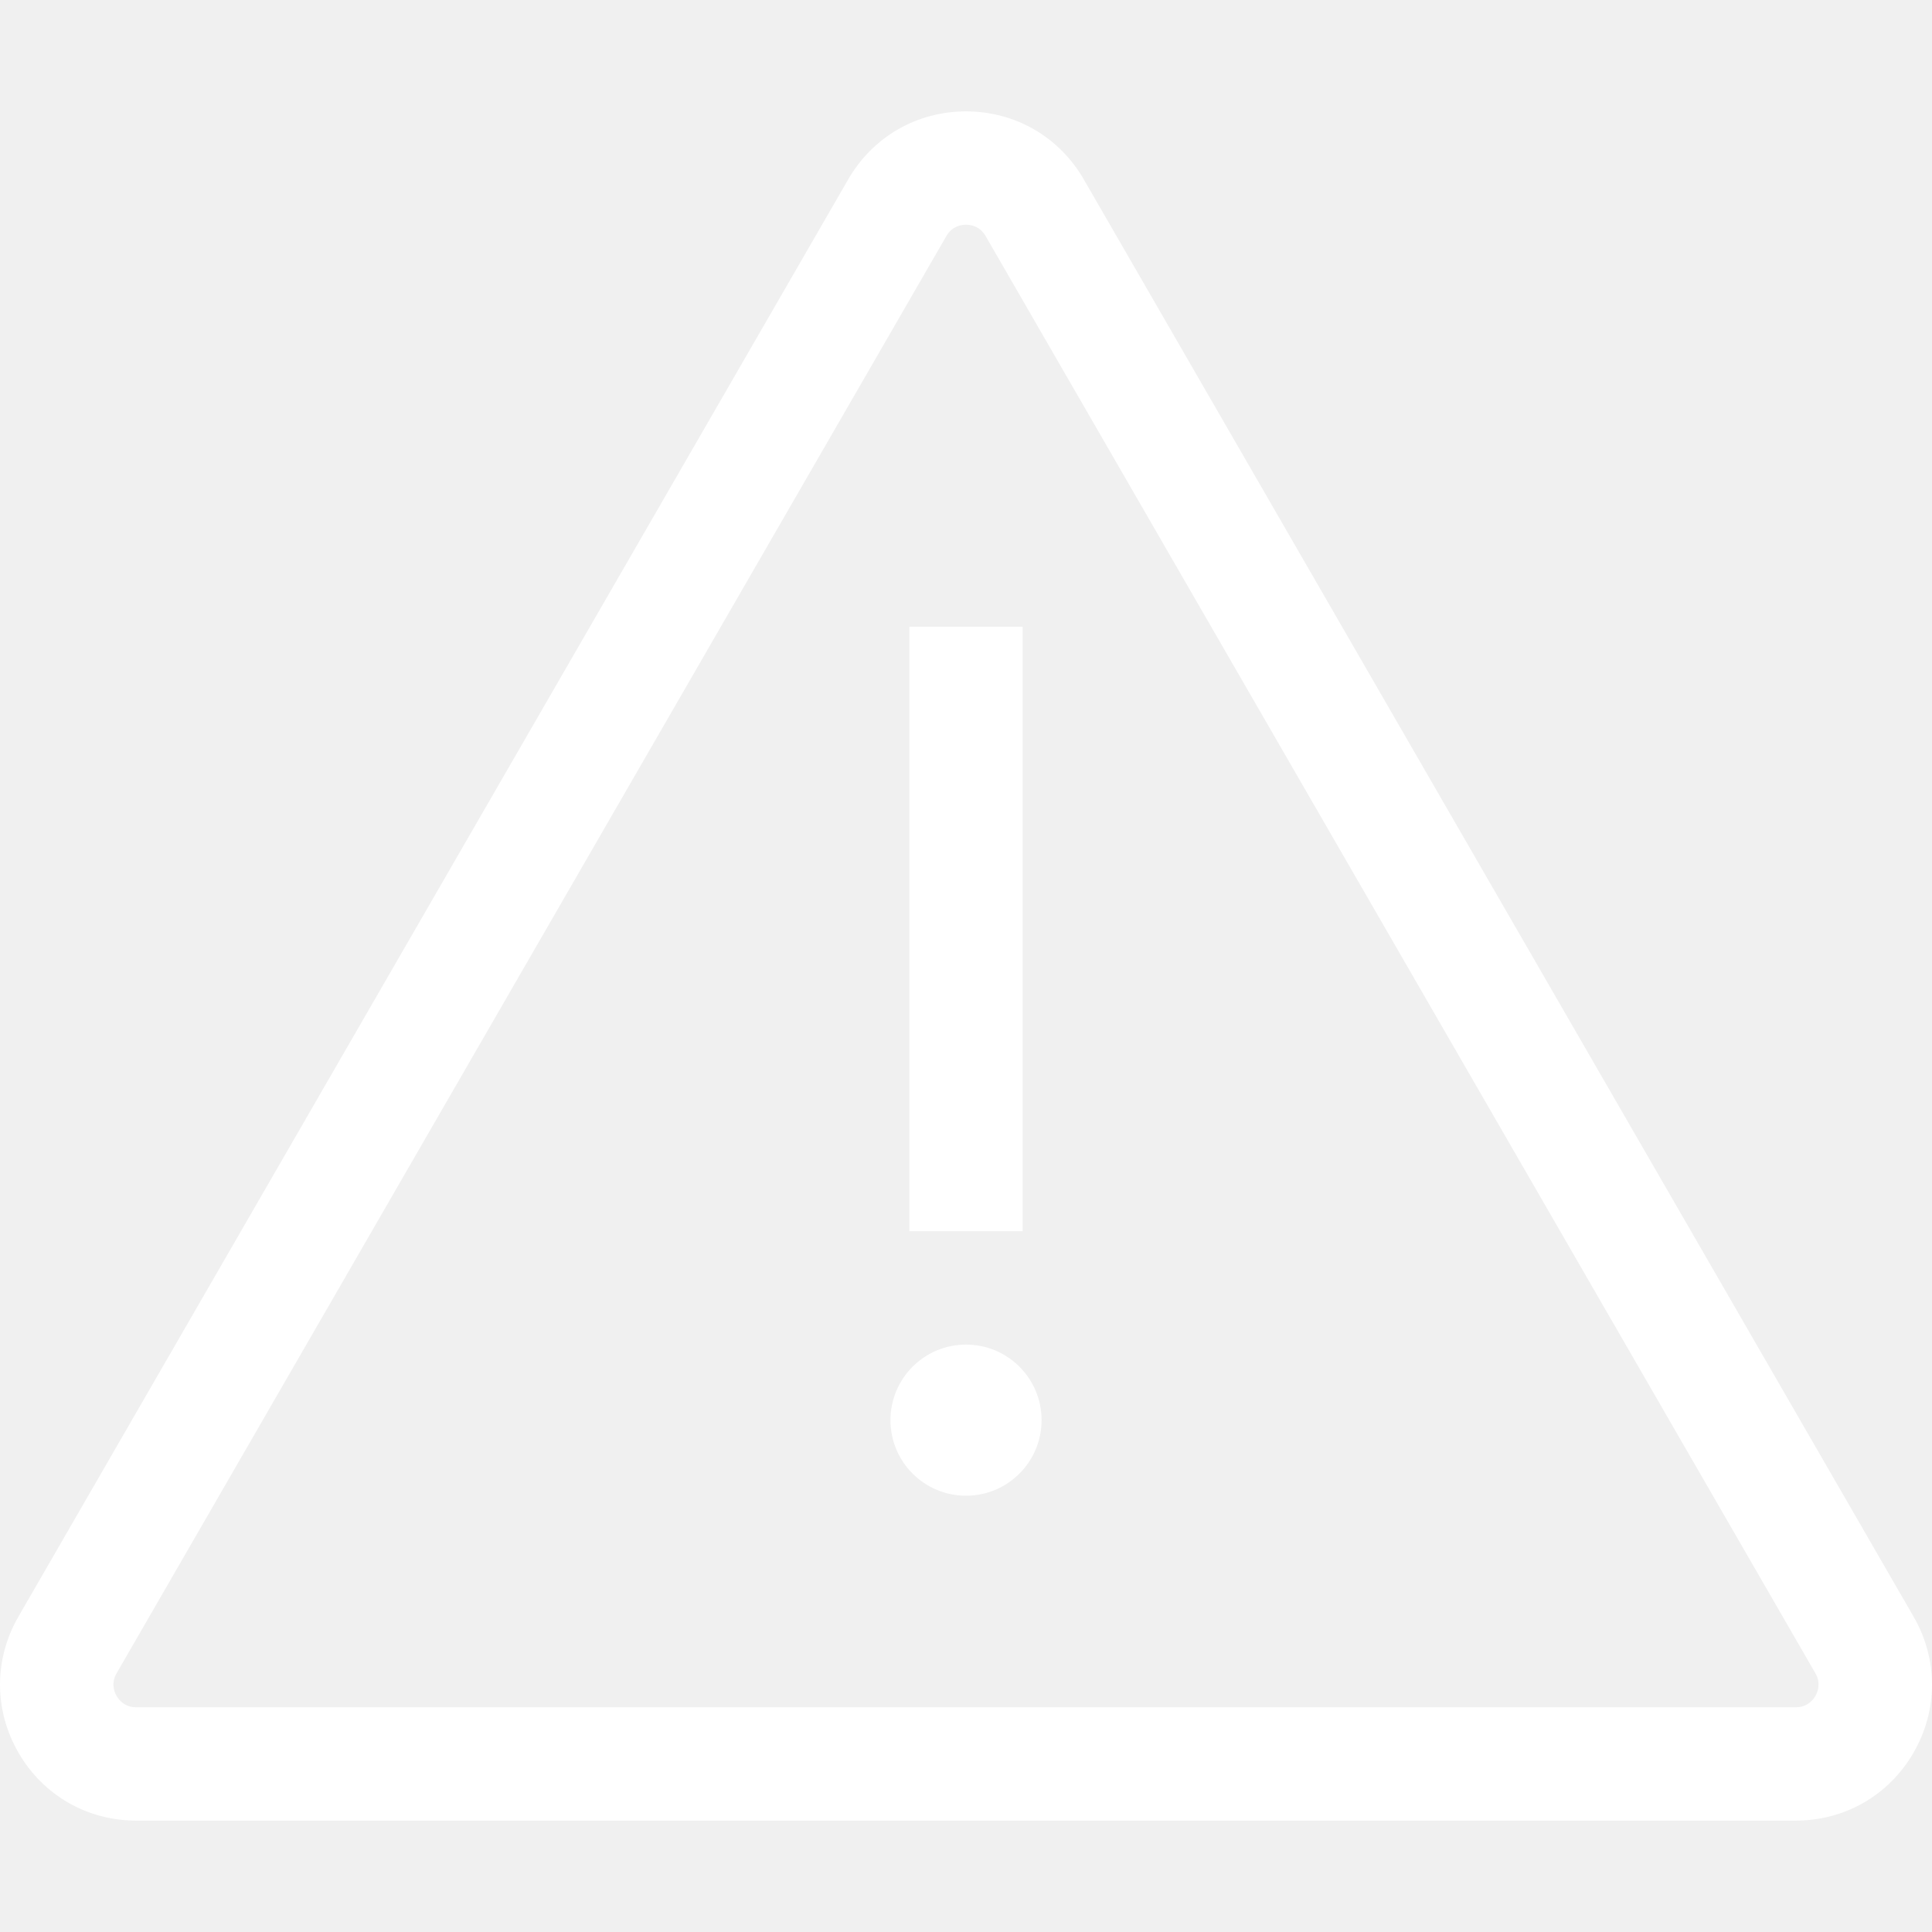
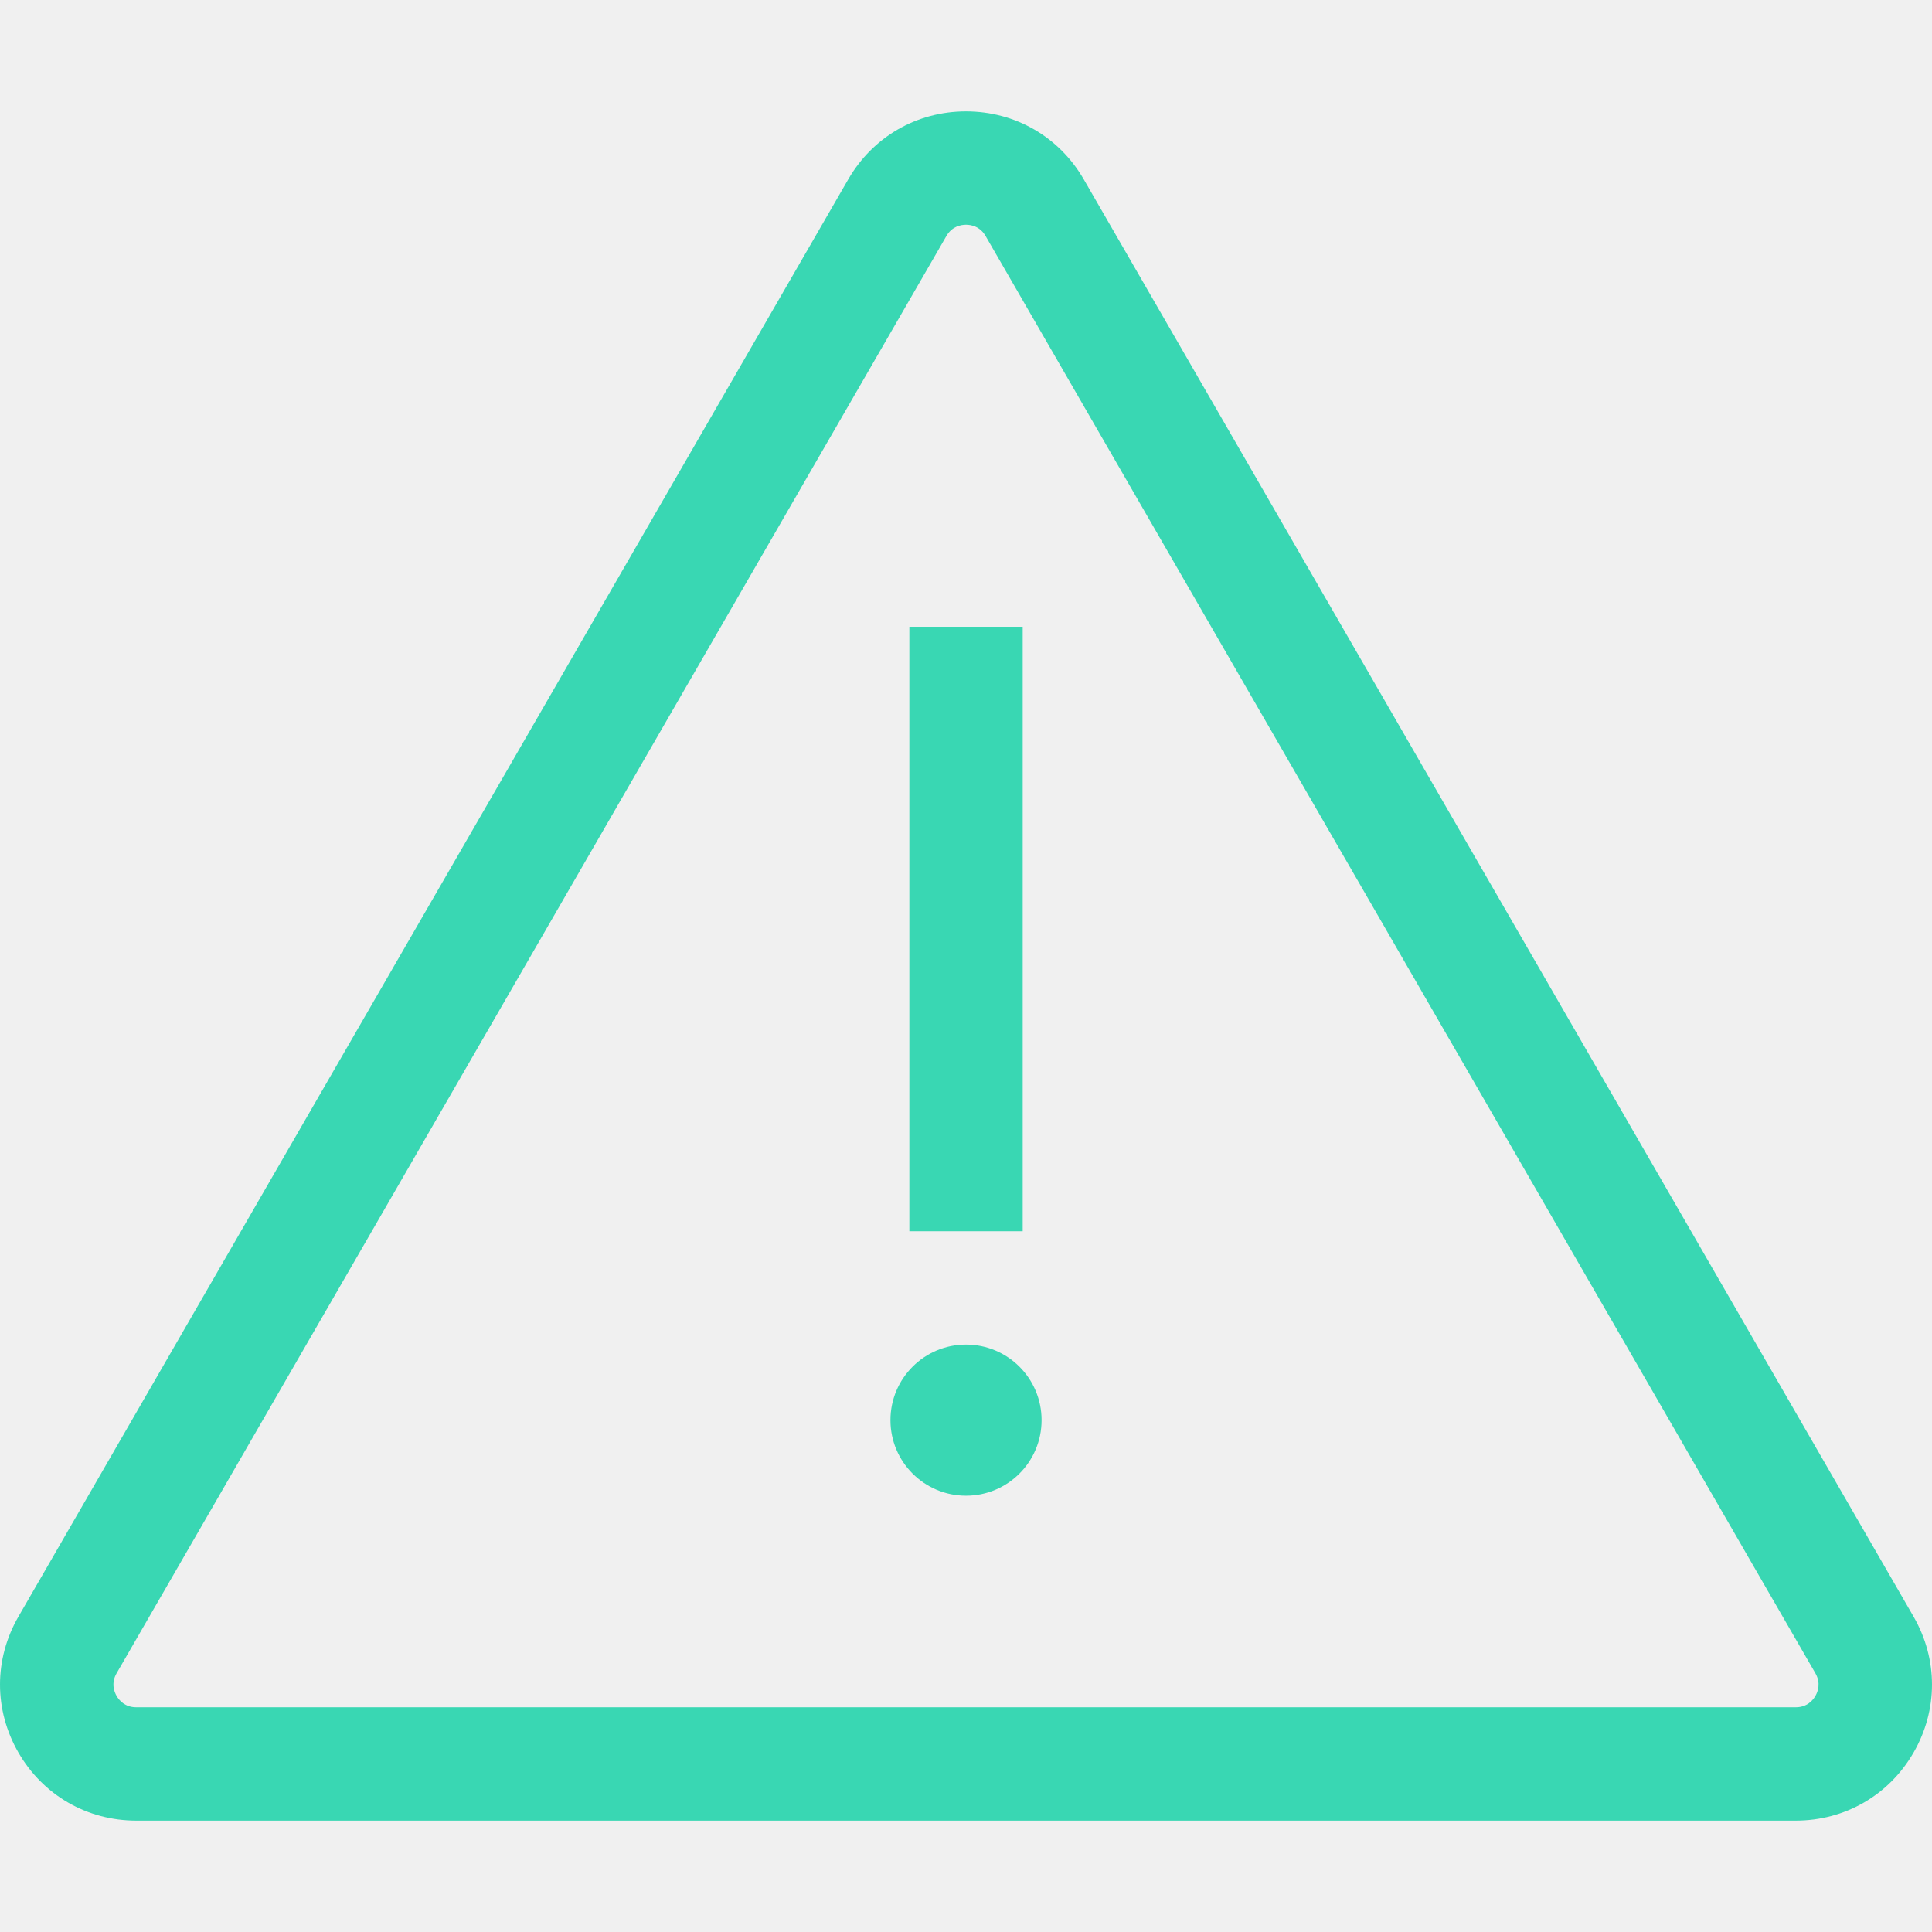
<svg xmlns="http://www.w3.org/2000/svg" version="1.1" id="Capa_1" x="0px" y="0px" viewBox="0 0 512 512" style="enable-background:new 0 0 512 512;" xml:space="preserve" width="512px" height="512px">
  <g>
    <g>
      <g>
        <g>
-           <path d="M507.113,428.415L287.215,47.541c-6.515-11.285-18.184-18.022-31.215-18.022c-13.031,0-24.7,6.737-31.215,18.022     L4.887,428.415c-6.516,11.285-6.516,24.76,0,36.044c6.515,11.285,18.184,18.022,31.215,18.022h439.796     c13.031,0,24.7-6.737,31.215-18.022C513.629,453.175,513.629,439.7,507.113,428.415z M481.101,449.441     c-0.647,1.122-2.186,3.004-5.202,3.004H36.102c-3.018,0-4.556-1.881-5.202-3.004c-0.647-1.121-1.509-3.394,0-6.007     L250.797,62.559c1.509-2.613,3.907-3.004,5.202-3.004c1.296,0,3.694,0.39,5.202,3.004L481.1,443.434     C482.61,446.047,481.748,448.32,481.101,449.441z" data-original="#000000" class="active-path" data-old_color="#000000" fill="#FFFFFF" />
-           <rect x="240.987" y="166.095" width="30.037" height="160.197" data-original="#000000" class="active-path" data-old_color="#000000" fill="#FFFFFF" />
-           <circle cx="256.005" cy="376.354" r="20.025" data-original="#000000" class="active-path" data-old_color="#000000" fill="#FFFFFF" />
+           <path d="M507.113,428.415L287.215,47.541c-6.515-11.285-18.184-18.022-31.215-18.022c-13.031,0-24.7,6.737-31.215,18.022     L4.887,428.415c-6.516,11.285-6.516,24.76,0,36.044c6.515,11.285,18.184,18.022,31.215,18.022h439.796     c13.031,0,24.7-6.737,31.215-18.022C513.629,453.175,513.629,439.7,507.113,428.415z M481.101,449.441     c-0.647,1.122-2.186,3.004-5.202,3.004H36.102c-3.018,0-4.556-1.881-5.202-3.004c-0.647-1.121-1.509-3.394,0-6.007     L250.797,62.559c1.509-2.613,3.907-3.004,5.202-3.004c1.296,0,3.694,0.39,5.202,3.004L481.1,443.434     C482.61,446.047,481.748,448.32,481.101,449.441z" data-original="#000000" class="active-path" data-old_color="#000000" fill="#39d7b3" />
+           <rect x="240.987" y="166.095" width="30.037" height="160.197" data-original="#000000" class="active-path" data-old_color="#000000" fill="#39d7b3" />
+           <circle cx="256.005" cy="376.354" r="20.025" data-original="#000000" class="active-path" data-old_color="#000000" fill="#39d7b3" />
        </g>
      </g>
    </g>
  </g>
</svg>
